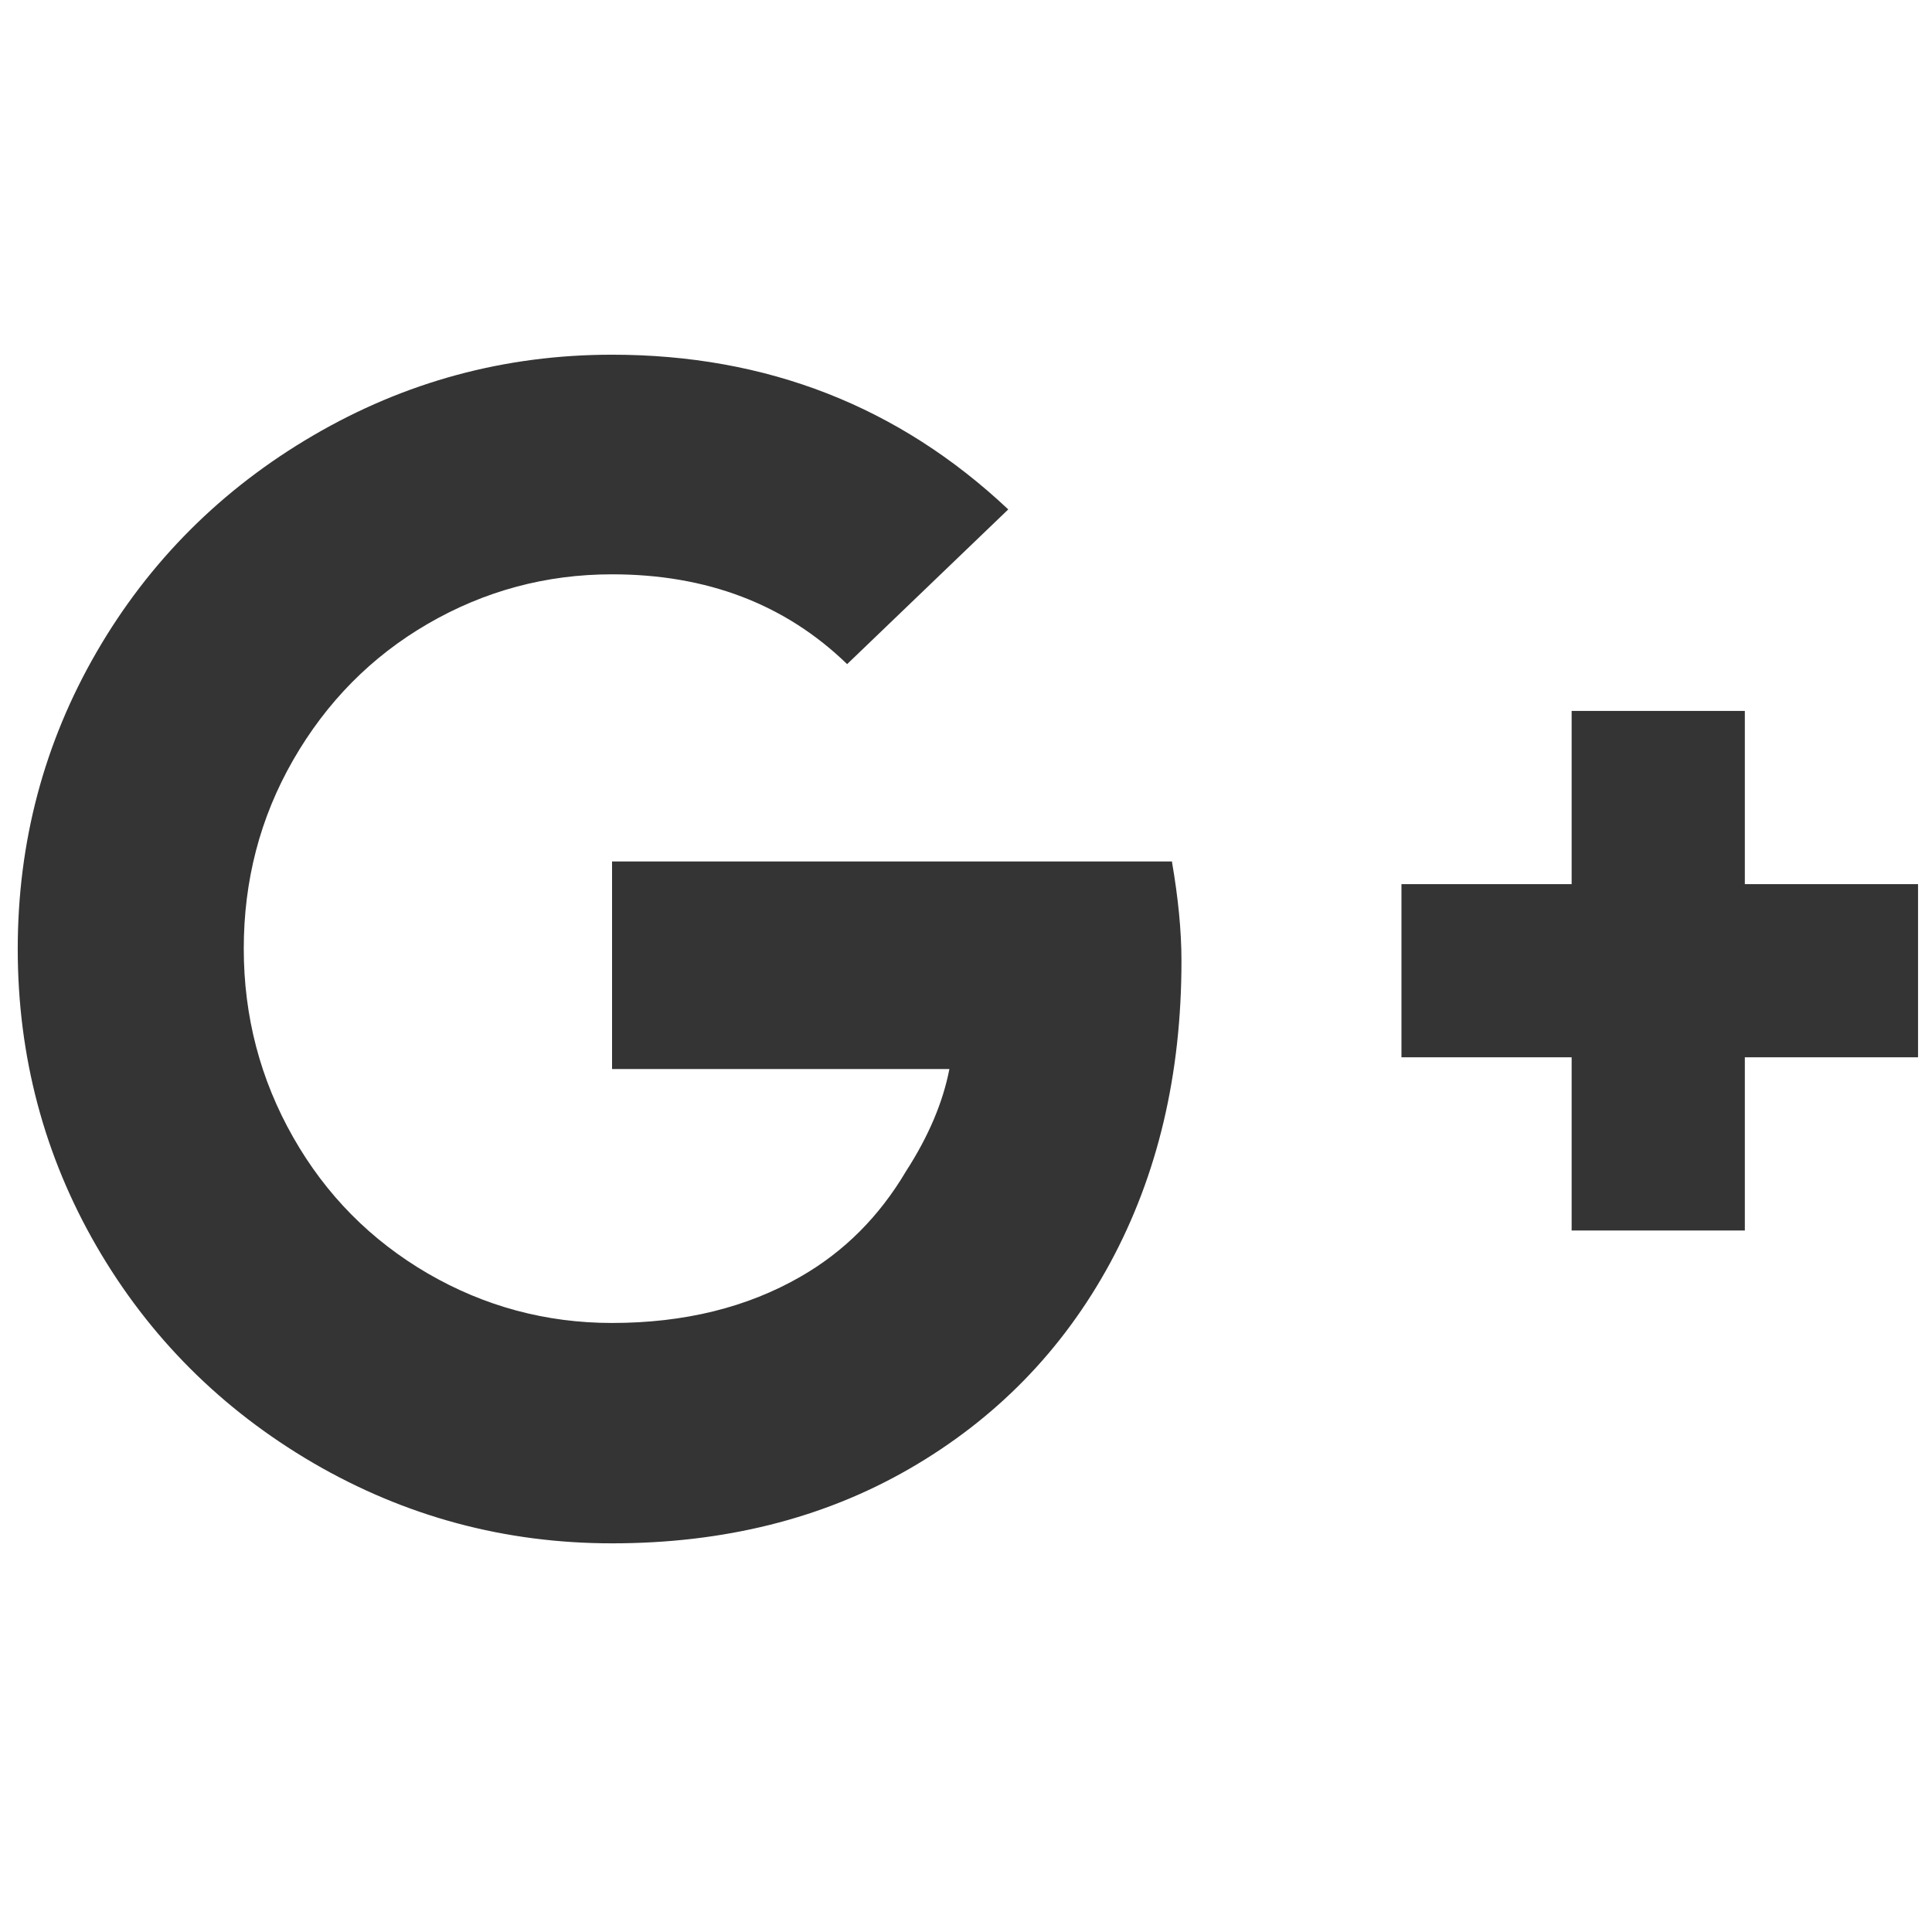
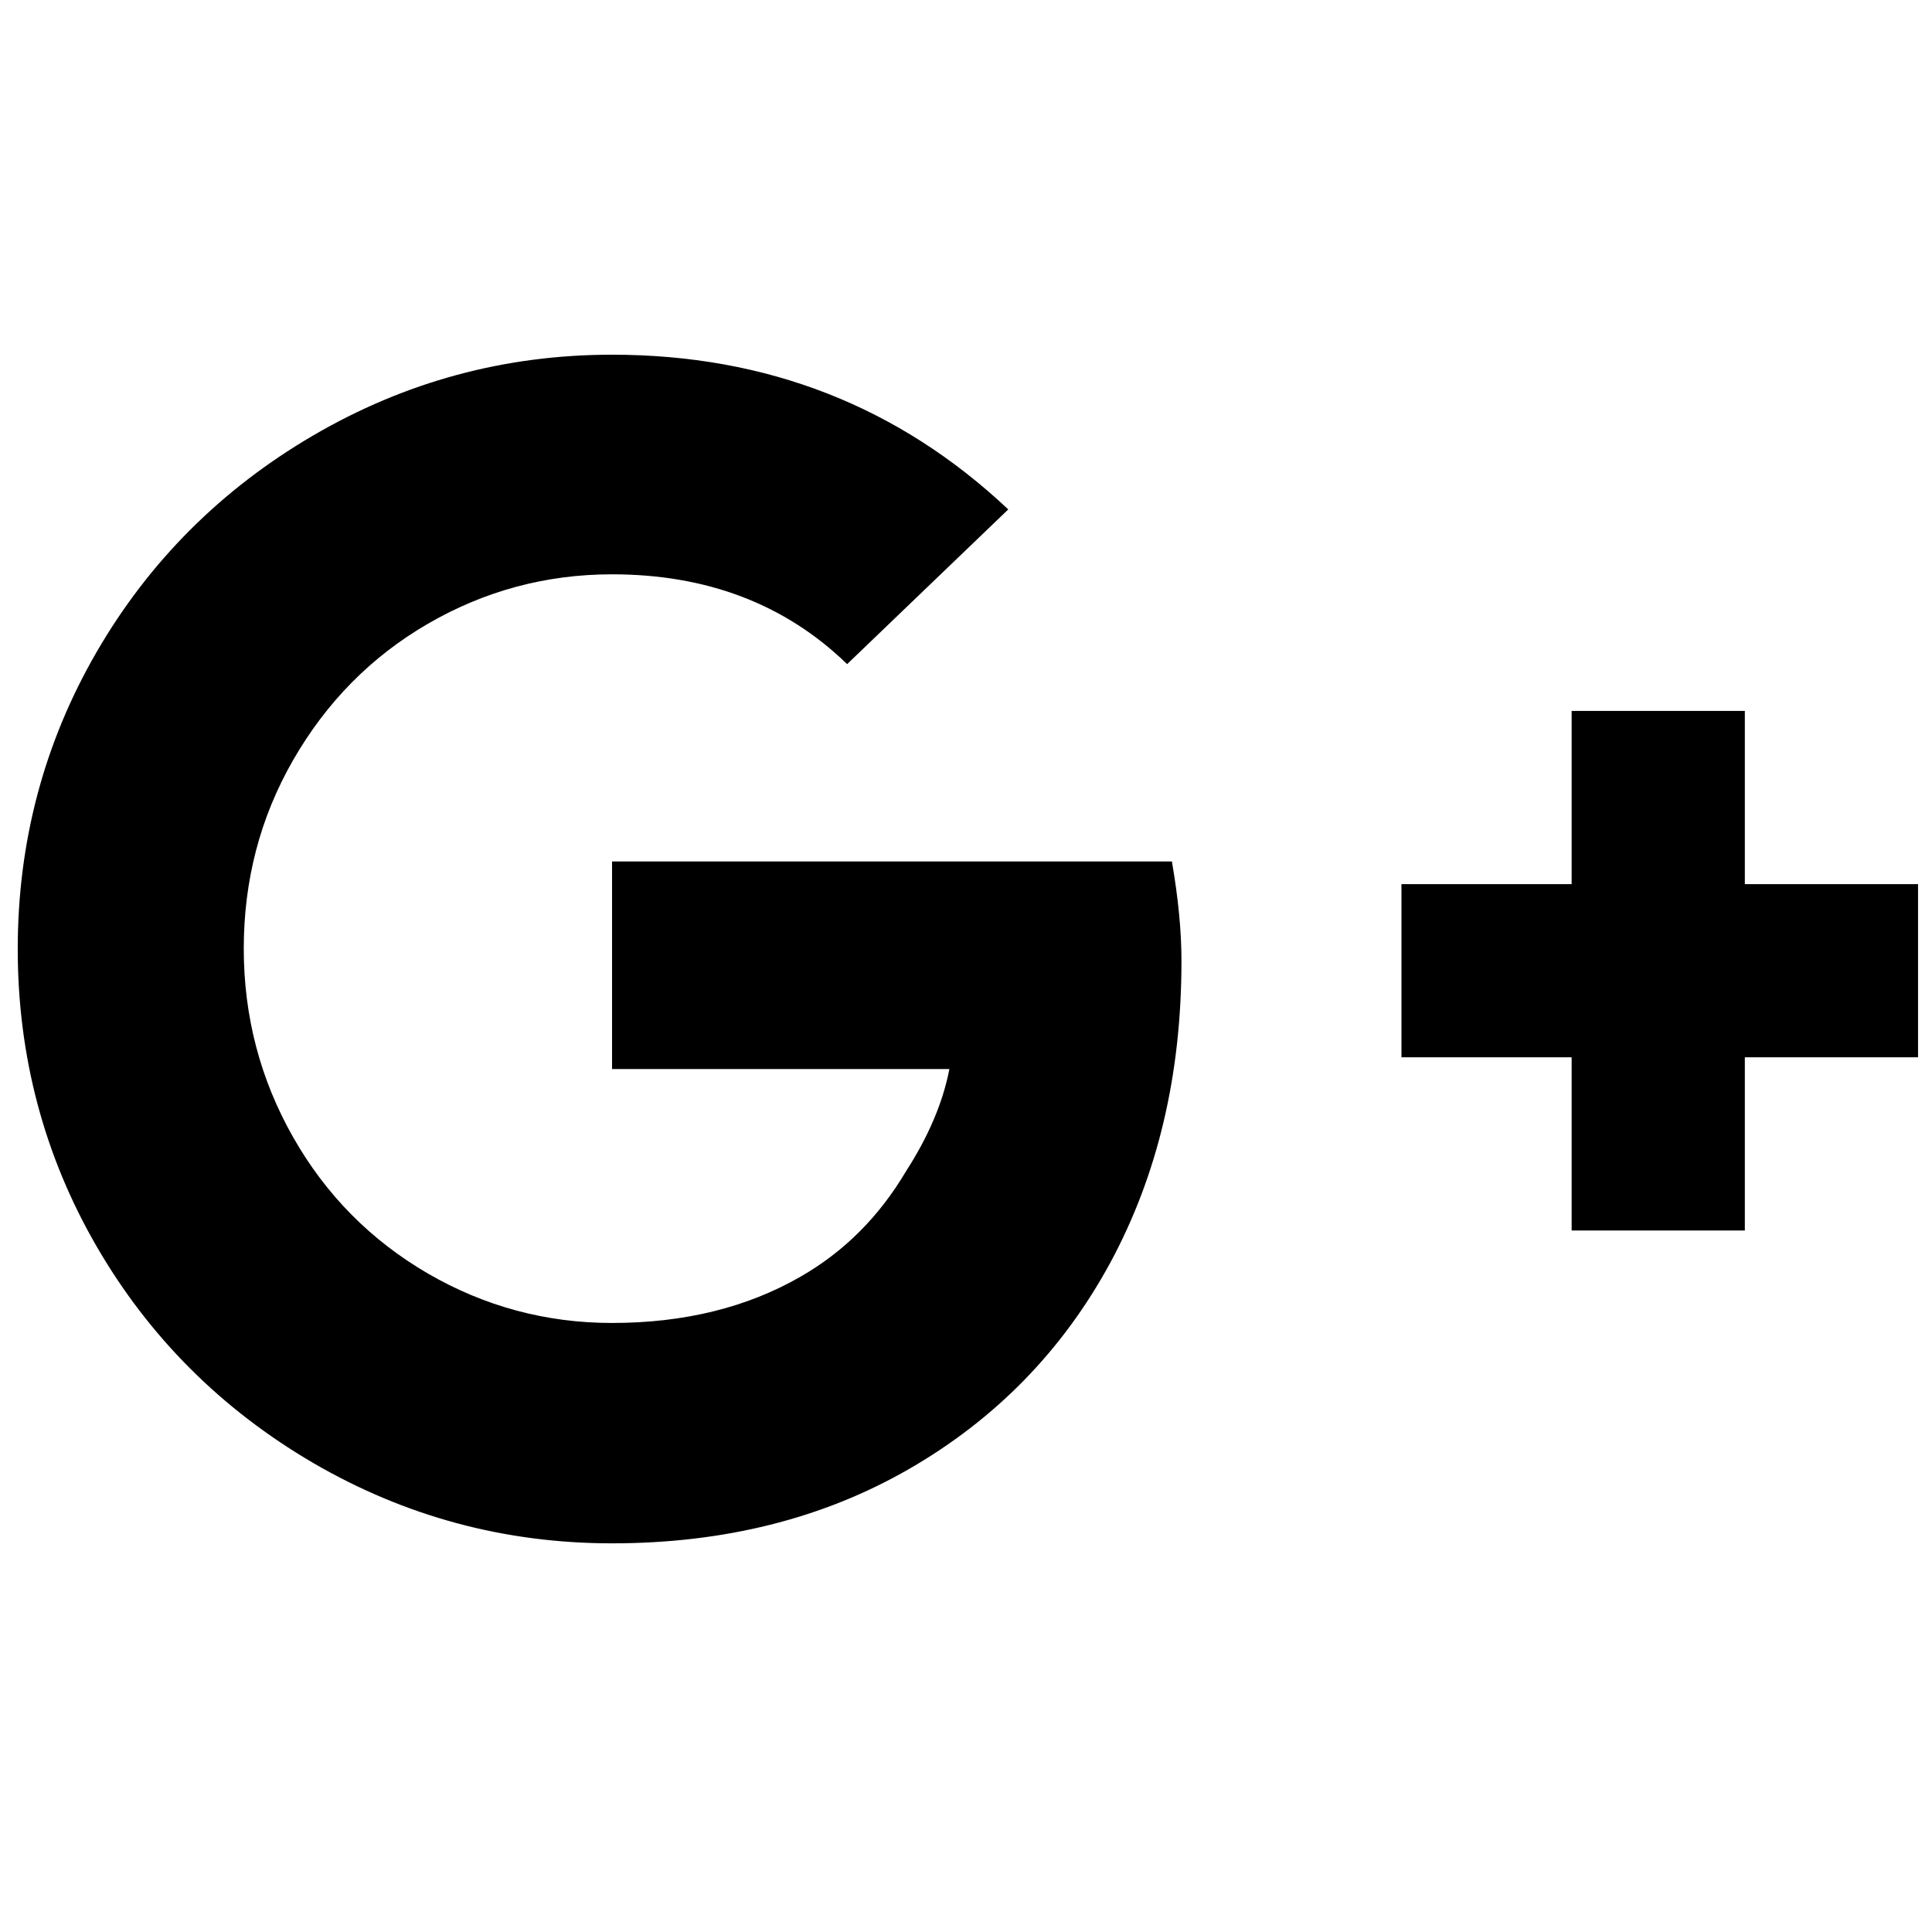
<svg xmlns="http://www.w3.org/2000/svg" version="1.1" id="Livello_1" x="0px" y="0px" viewBox="0 0 512 512" style="enable-background:new 0 0 512 512;" xml:space="preserve">
-   <style type="text/css">
- 	.st0{fill:#343434;}
- </style>
  <path class="st0" d="M310.6,228.5c1.6,9.3,2.5,18,2.5,26.2c0,30.1-6.3,56.7-18.9,80c-12.6,23.2-30.4,41.4-53.3,54.6  S191.7,409,162.2,409c-28.4,0-54.8-7.1-79.2-21.3c-24.3-14.2-43.5-33.4-57.4-57.4S4.7,279.9,4.7,251.5s7-54.7,20.9-78.7  s33.1-43.2,57.4-57.4S133.7,94,162.2,94c41,0,76,13.7,105,41l-42.7,41c-16.4-15.9-37.2-23.8-62.3-23.8c-17.5,0-33.8,4.4-48.8,13.1  s-26.9,20.8-35.7,36.1s-13.1,32-13.1,50s4.4,34.7,13.1,50s20.6,27.3,35.7,36.1c15,8.7,31.3,13.1,48.8,13.1c19.1,0,35.8-4.1,50-12.3  c11.5-6.6,20.8-15.9,27.9-27.9c6-9.3,9.8-18.3,11.5-27.1h-89.4v-55H310.6z M462.4,234.3h45.9v45.9h-45.9v45.9h-45.9v-45.9h-45.1  v-45.9h45.1v-45.9h45.9V234.3z" />
</svg>
